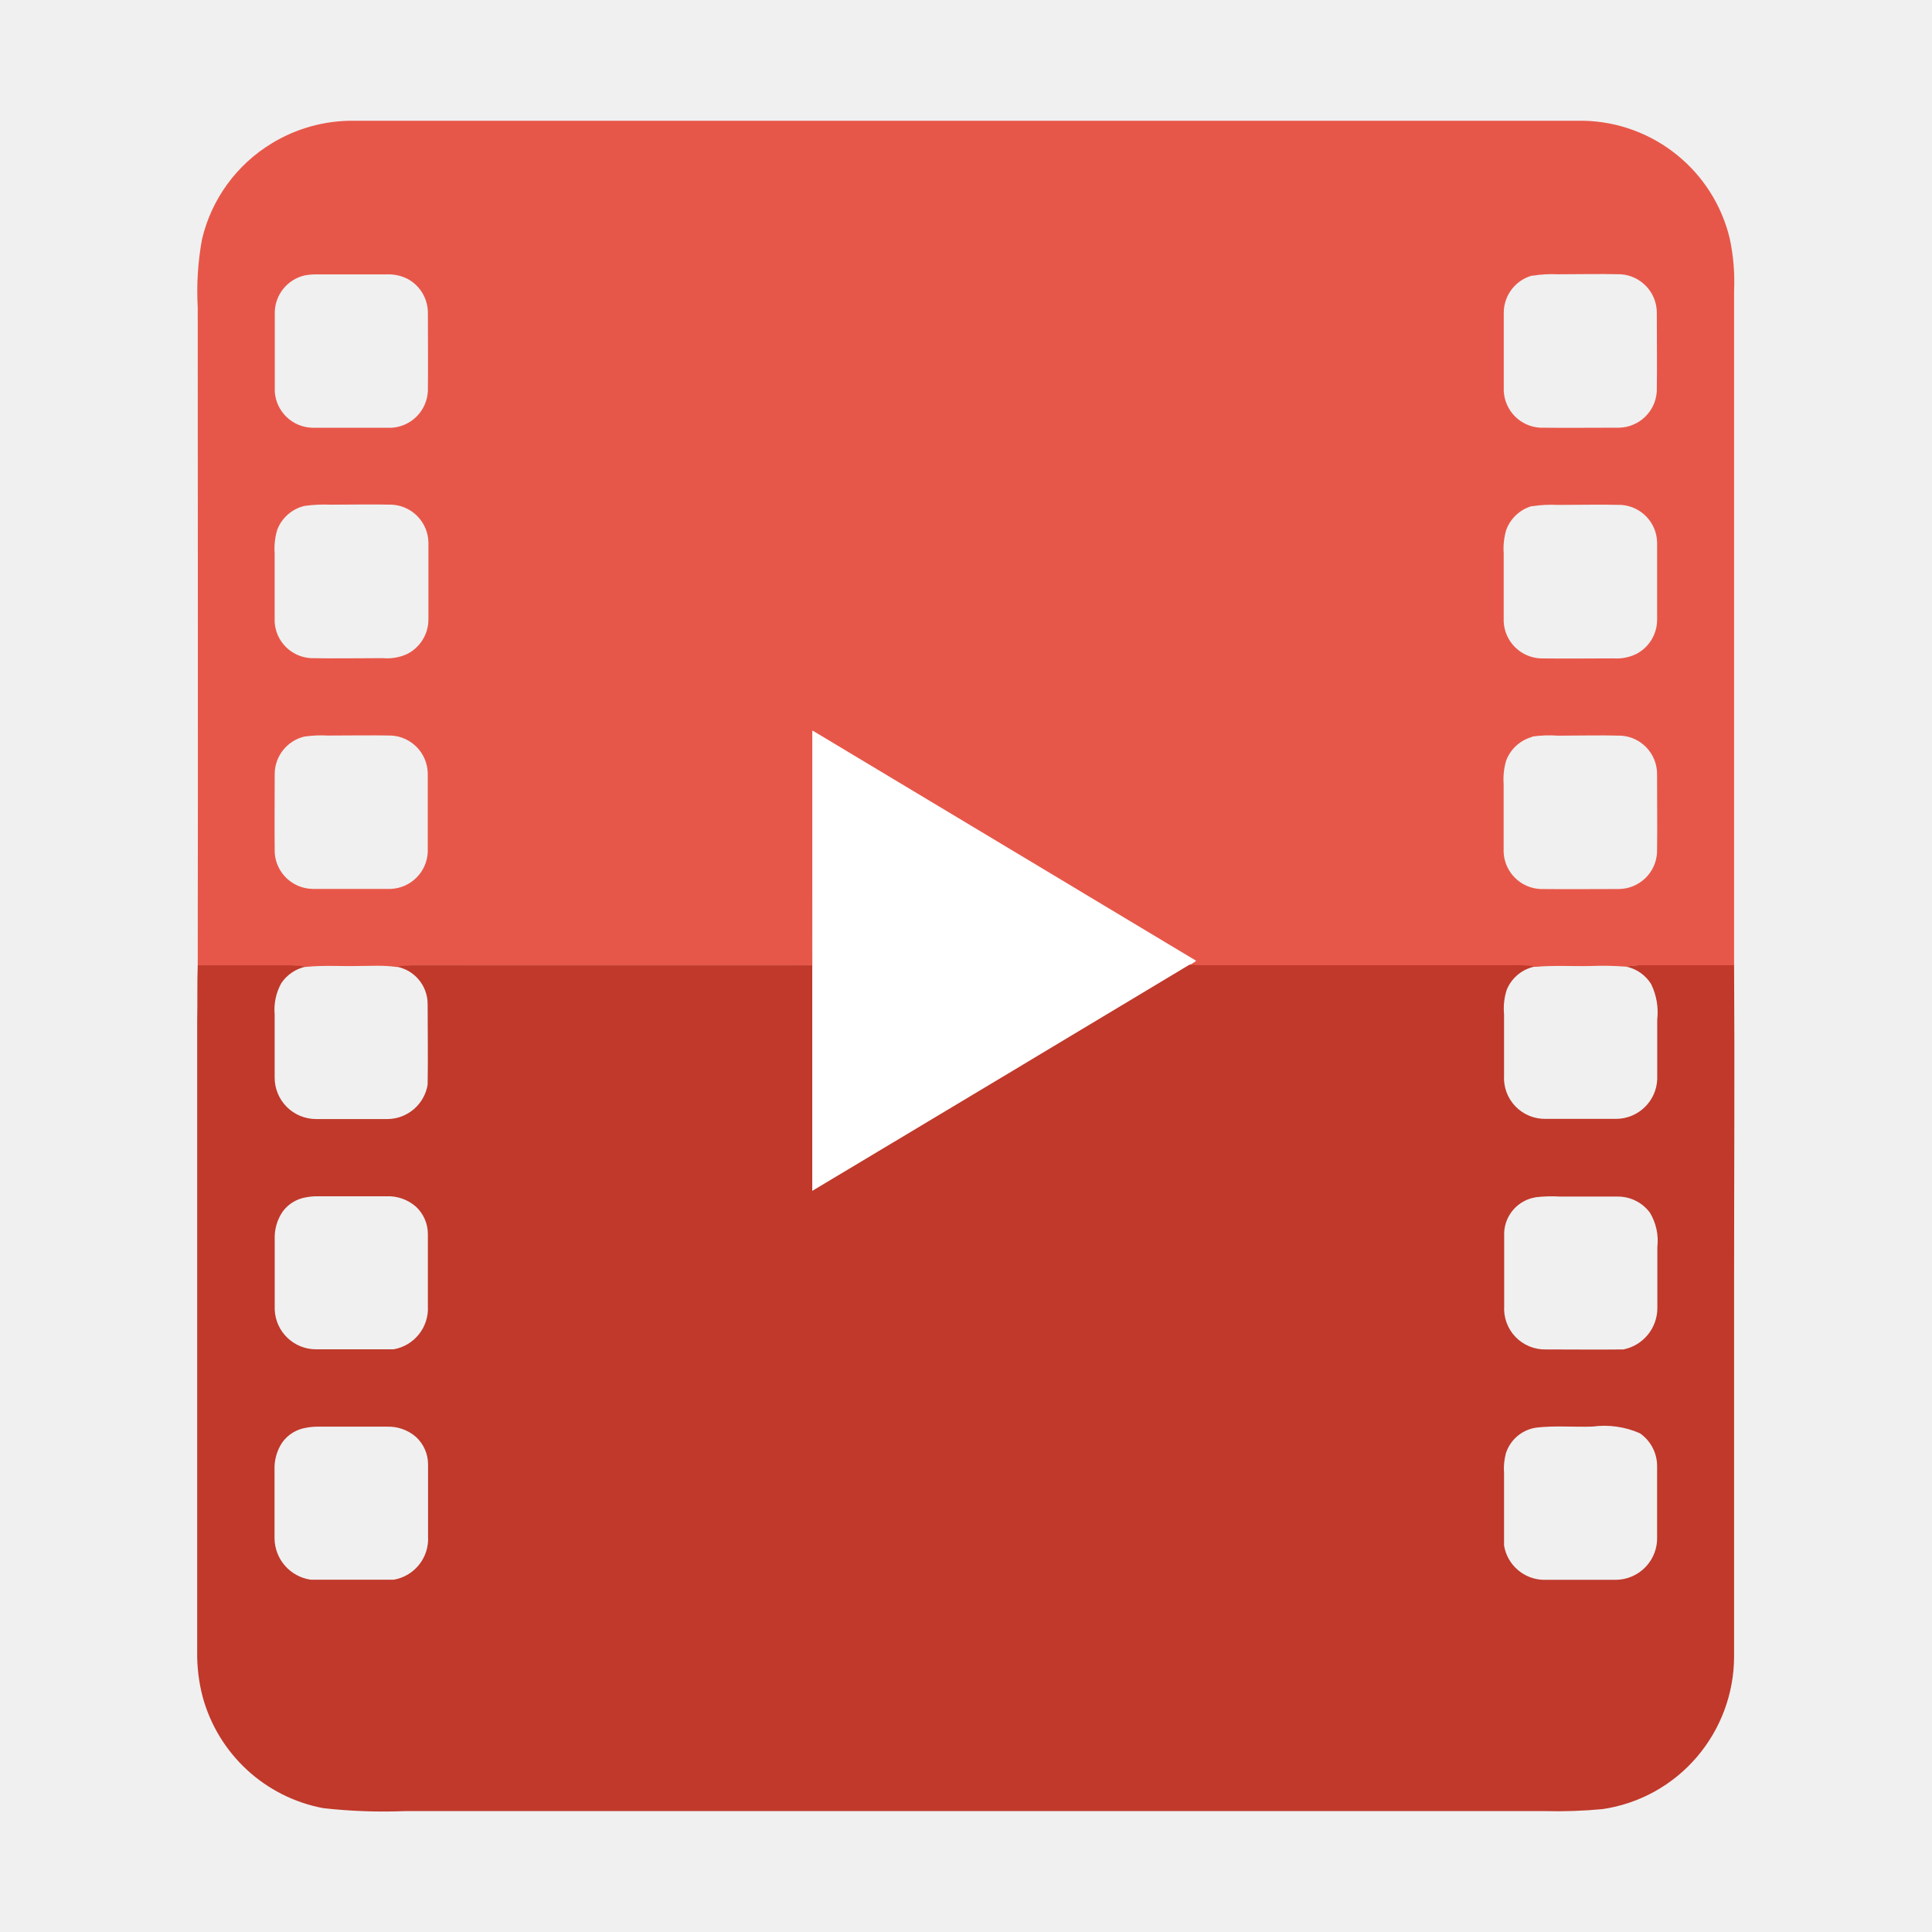
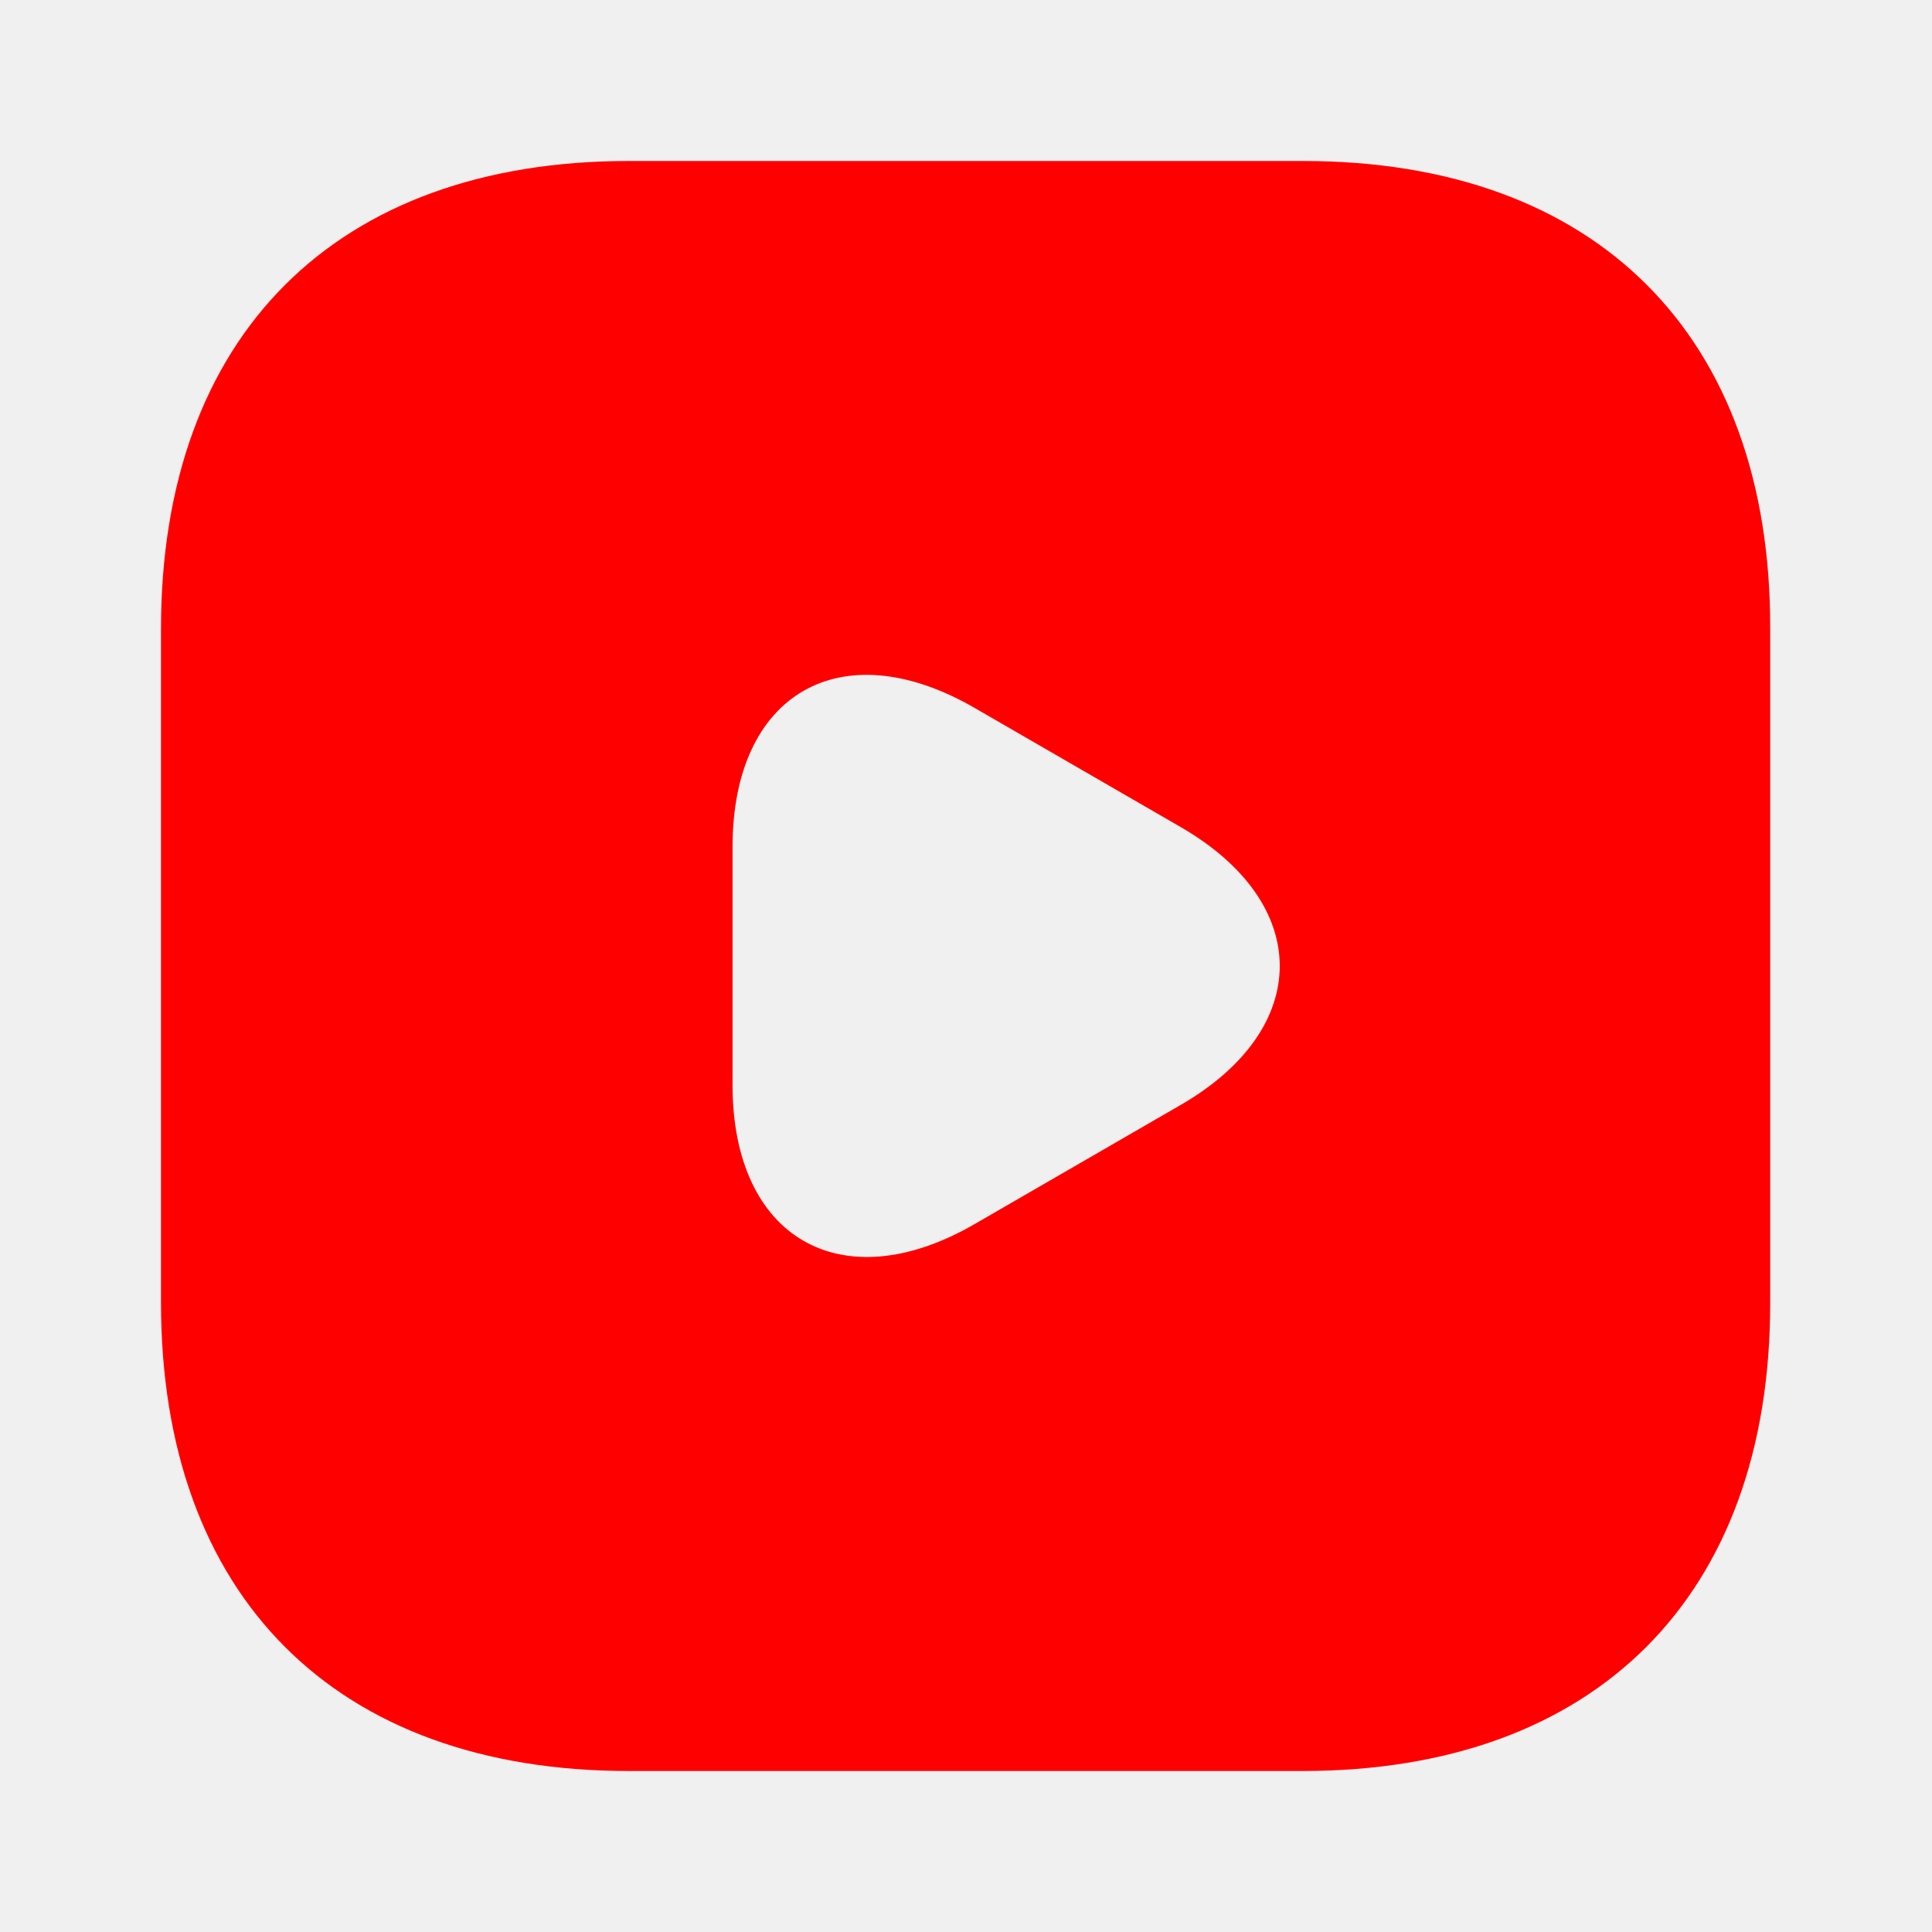
- <svg xmlns="http://www.w3.org/2000/svg" viewBox="0 0 32 32">
-   <path d="M4.5 2.375A2.56 2.56 0 0 1 5.861 2h20.366a2.545 2.545 0 0 1 2.423 1.951 3.4 3.4 0 0 1 .072.862v11.176h-1.573a2 2 0 0 0-.22.022 5 5 0 0 0-.581-.011c-.3.007-.61-.014-.914.014a2.3 2.3 0 0 0-.4-.02h-4.739c-.2 0-.392.008-.587-.01l.1-.065-6.353-3.813v3.889c-2.213-.005-4.427 0-6.64 0a2 2 0 0 0-.251.021c-.212-.032-.427-.016-.642-.016-.284.006-.57-.015-.853.015a2 2 0 0 0-.253-.022H3.275c.006-3.635 0-7.27 0-10.9a4.8 4.8 0 0 1 .071-1.131A2.54 2.54 0 0 1 4.5 2.375m.54 2.188a.64.64 0 0 0-.489.606v1.316a.64.64 0 0 0 .627.6h1.309a.64.64 0 0 0 .6-.608c.005-.426 0-.853 0-1.279a.64.64 0 0 0-.329-.575.7.7 0 0 0-.358-.078H5.264a1 1 0 0 0-.224.018m20.341 0a.64.64 0 0 0-.474.607v1.306a.64.64 0 0 0 .6.608c.436.005.872 0 1.308 0a.64.64 0 0 0 .627-.606c.006-.438 0-.876 0-1.314a.64.64 0 0 0-.594-.621c-.348-.009-.7 0-1.045 0a2 2 0 0 0-.422.024ZM5.042 8.38a.64.64 0 0 0-.452.4 1.1 1.1 0 0 0-.041.386v1.135a.637.637 0 0 0 .6.6c.4.008.795 0 1.192 0a.8.8 0 0 0 .395-.065.64.64 0 0 0 .36-.574V8.983a.64.64 0 0 0-.6-.624c-.338-.008-.677 0-1.016 0a2.4 2.4 0 0 0-.438.021m20.338 0a.64.64 0 0 0-.433.4 1.1 1.1 0 0 0-.041.387v1.131a.64.64 0 0 0 .608.607c.406.006.812 0 1.218 0a.74.74 0 0 0 .38-.078.64.64 0 0 0 .335-.558V8.985a.637.637 0 0 0-.593-.622c-.349-.009-.7 0-1.047 0a2 2 0 0 0-.428.022ZM5.041 12.2a.64.64 0 0 0-.491.608c0 .438-.005.877 0 1.315a.64.64 0 0 0 .627.6h1.3a.64.64 0 0 0 .608-.607v-1.307a.64.64 0 0 0-.605-.626c-.348-.007-.7 0-1.045 0a2 2 0 0 0-.394.017m20.335.006a.64.64 0 0 0-.43.394 1.1 1.1 0 0 0-.041.386v1.131a.64.64 0 0 0 .607.608c.435.005.87 0 1.306 0a.64.64 0 0 0 .628-.605c.006-.438 0-.876 0-1.313a.637.637 0 0 0-.592-.622c-.349-.01-.7 0-1.046 0a2 2 0 0 0-.431.015Z" style="fill:#e75749" />
-   <path d="M13.458 12.1q3.176 1.908 6.353 3.813l-.1.065q-3.127 1.872-6.251 3.748V15.99q-.003-1.941-.002-3.89" style="fill:#fff" />
-   <path d="M3.275 15.988h1.541a2 2 0 0 1 .253.022.65.65 0 0 0-.409.273.9.9 0 0 0-.111.518v1.045a.686.686 0 0 0 .685.689h1.192a.68.68 0 0 0 .657-.569c.008-.447 0-.9 0-1.343a.63.63 0 0 0-.521-.613 2 2 0 0 1 .251-.021h6.64v3.736q3.127-1.871 6.251-3.748c.2.018.391.007.587.01h4.741a2.3 2.3 0 0 1 .4.02.64.64 0 0 0-.475.385 1 1 0 0 0-.045.407v1.014a.677.677 0 0 0 .691.719h1.16a.684.684 0 0 0 .686-.658v-.984a1.07 1.07 0 0 0-.1-.589.64.64 0 0 0-.42-.292 2 2 0 0 1 .22-.022h1.573c.011 1.721 0 3.443 0 5.165v6.293a2.57 2.57 0 0 1-.612 1.651 2.54 2.54 0 0 1-1.563.868 8 8 0 0 1-.981.033H6.724a9 9 0 0 1-1.368-.048 2.56 2.56 0 0 1-2-1.846 2.8 2.8 0 0 1-.09-.746V16.891c.007-.3-.002-.602.009-.903m1.795 3.843a.6.6 0 0 0-.386.234.76.76 0 0 0-.134.464v1.162a.685.685 0 0 0 .686.658h1.283a.687.687 0 0 0 .568-.716v-1.191a.62.62 0 0 0-.2-.458.7.7 0 0 0-.487-.17H5.264a1 1 0 0 0-.194.017m20.366 0a.62.62 0 0 0-.522.58v1.222a.676.676 0 0 0 .69.718c.428 0 .857.005 1.285 0a.7.7 0 0 0 .562-.684v-1.013a.9.9 0 0 0-.123-.568.66.66 0 0 0-.532-.267h-.954a2.3 2.3 0 0 0-.406.011ZM5.071 23.648a.6.6 0 0 0-.4.249.77.77 0 0 0-.124.448v1.132a.7.7 0 0 0 .6.688h1.376a.687.687 0 0 0 .567-.717v-1.189a.62.62 0 0 0-.2-.459.7.7 0 0 0-.484-.17H5.265a1 1 0 0 0-.194.018m20.362 0a.62.62 0 0 0-.492.427 1 1 0 0 0-.029.33V25.6a.68.68 0 0 0 .656.567h1.193a.69.69 0 0 0 .686-.719v-1.164a.66.66 0 0 0-.286-.545 1.46 1.46 0 0 0-.787-.11c-.312.01-.629-.02-.94.018Z" style="fill:#c0392b" />
+ <svg xmlns="http://www.w3.org/2000/svg" viewBox="0 0 24 24">
+   <path fill="red" d="M16.19 2H7.81C4.17 2 2 4.17 2 7.81v8.37C2 19.83 4.17 22 7.81 22h8.37c3.64 0 5.81-2.17 5.81-5.81V7.81C22 4.17 19.83 2 16.19 2m-1.53 11.73-1.28.74-1.28.74c-1.65.95-3 .17-3-1.73v-2.96c0-1.91 1.35-2.68 3-1.73l1.28.74 1.28.74c1.65.95 1.65 2.51 0 3.46" />
</svg>
